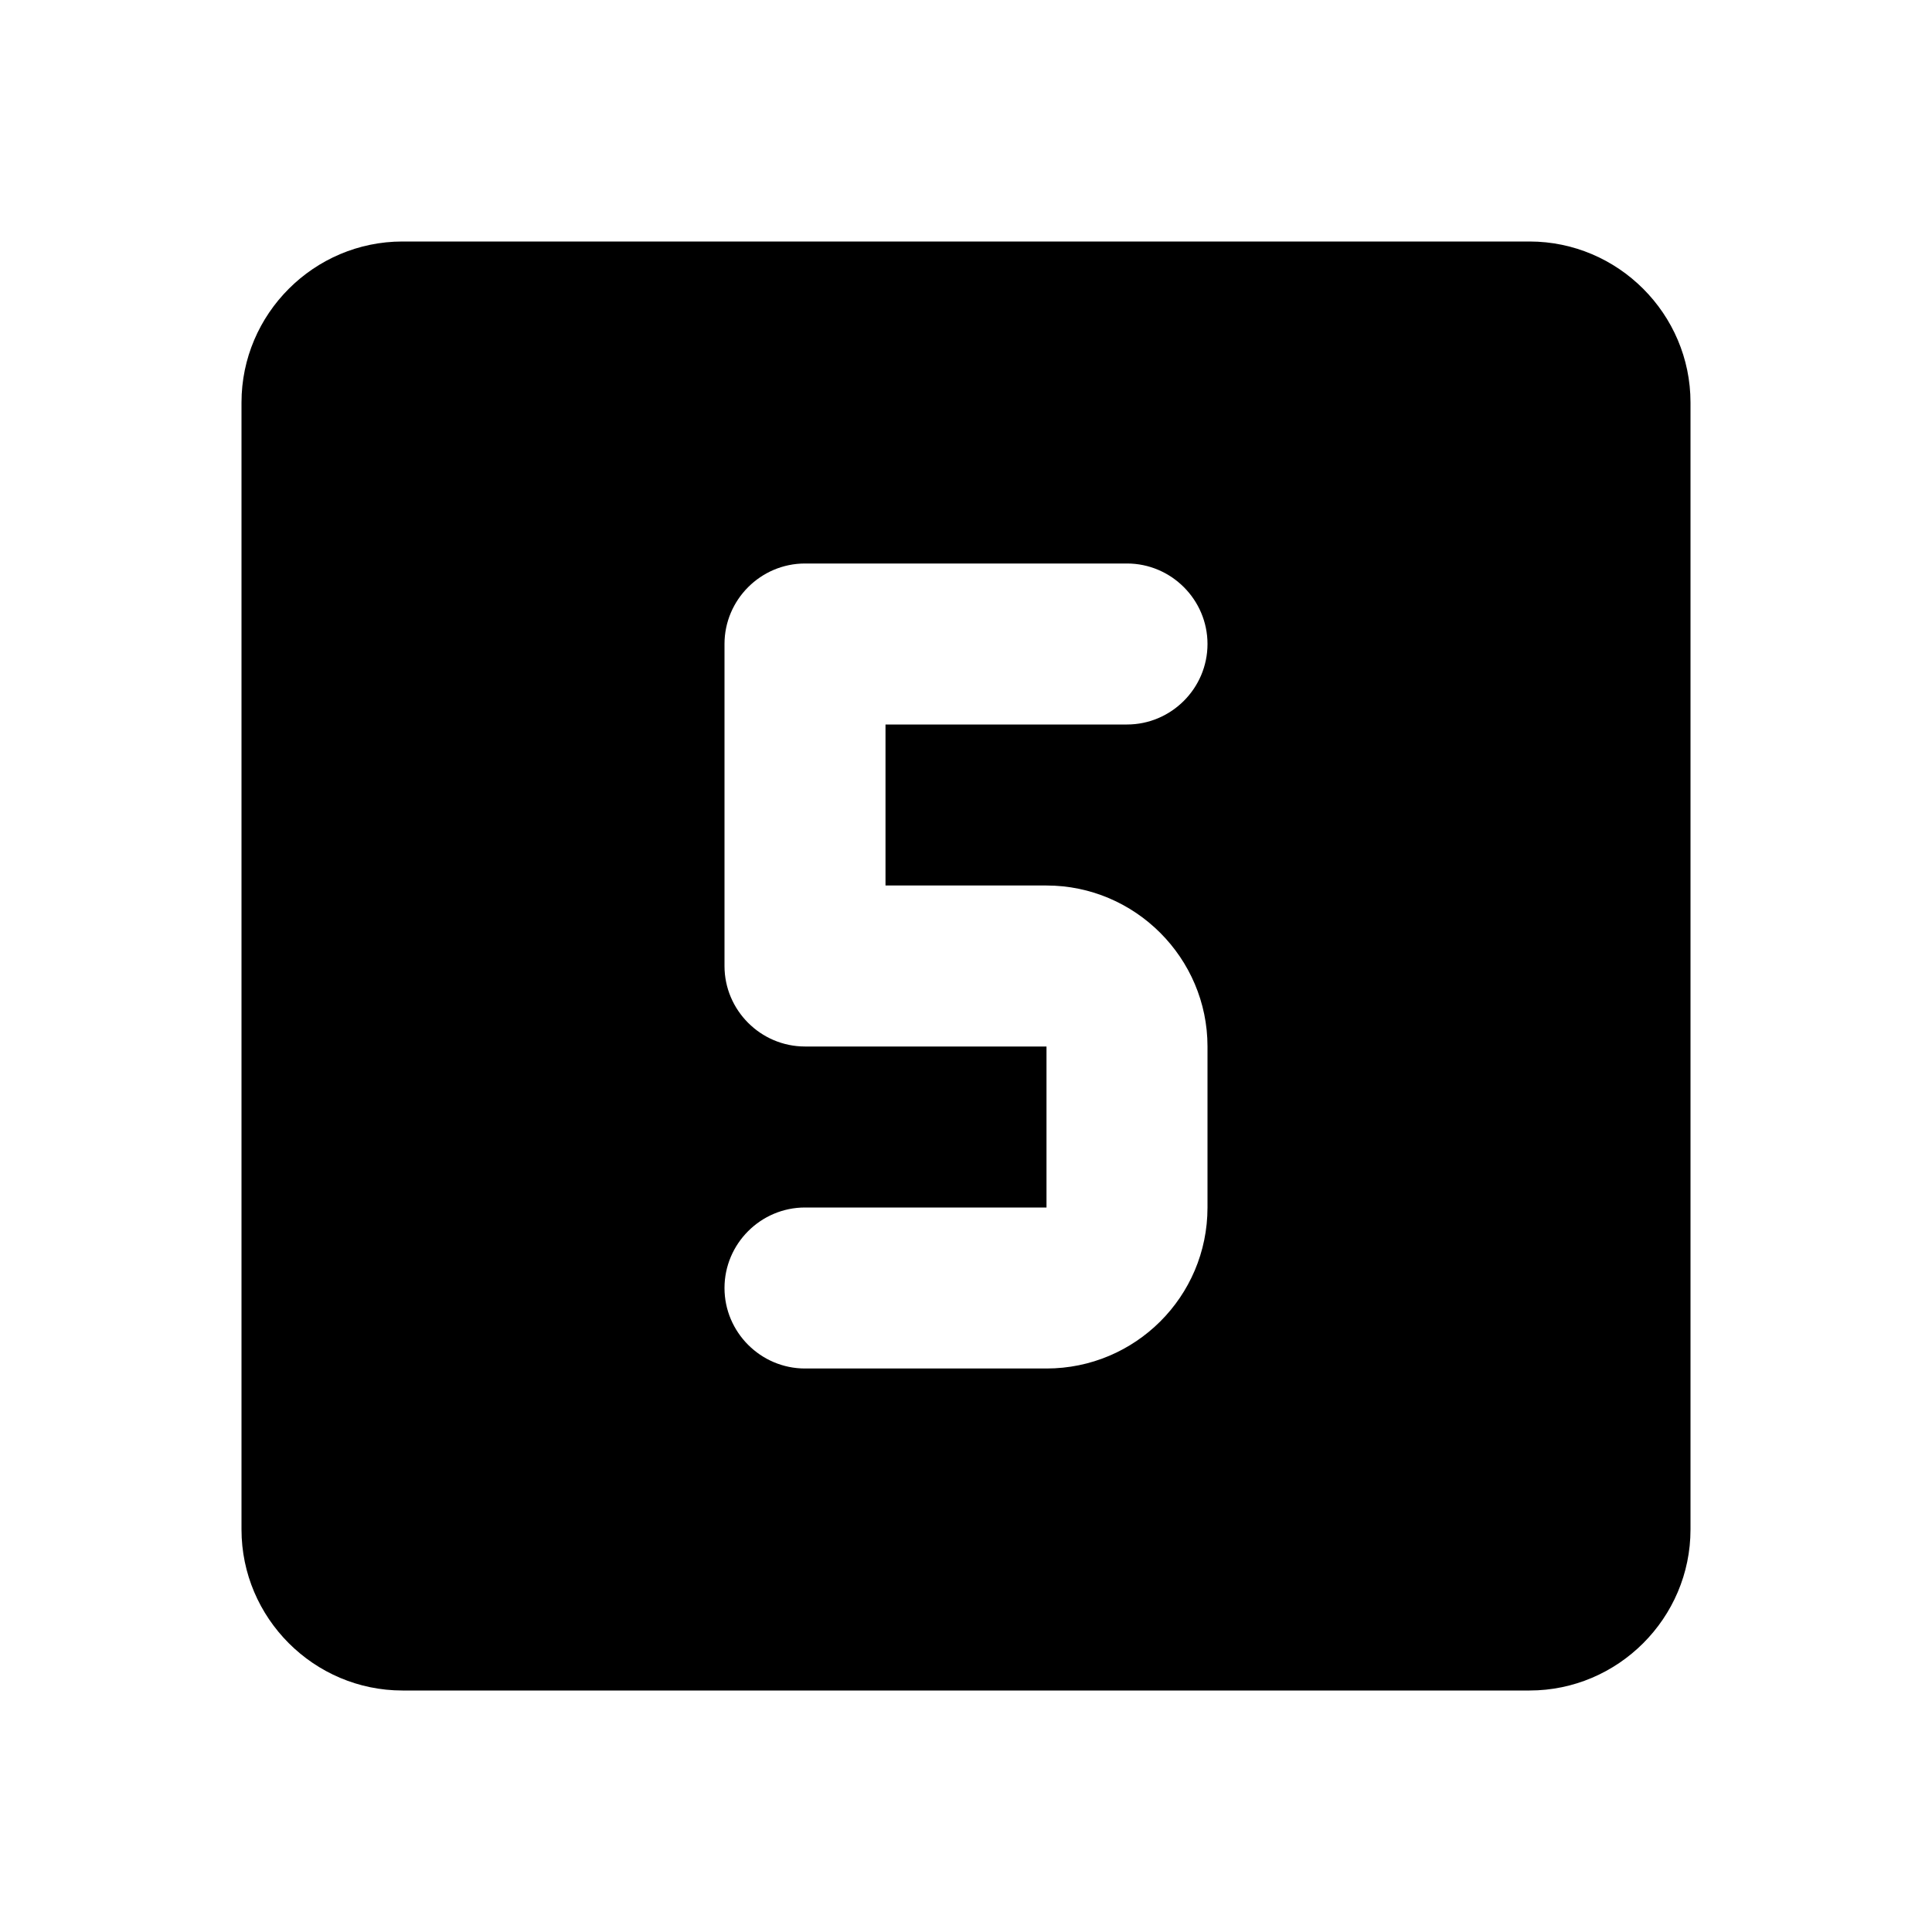
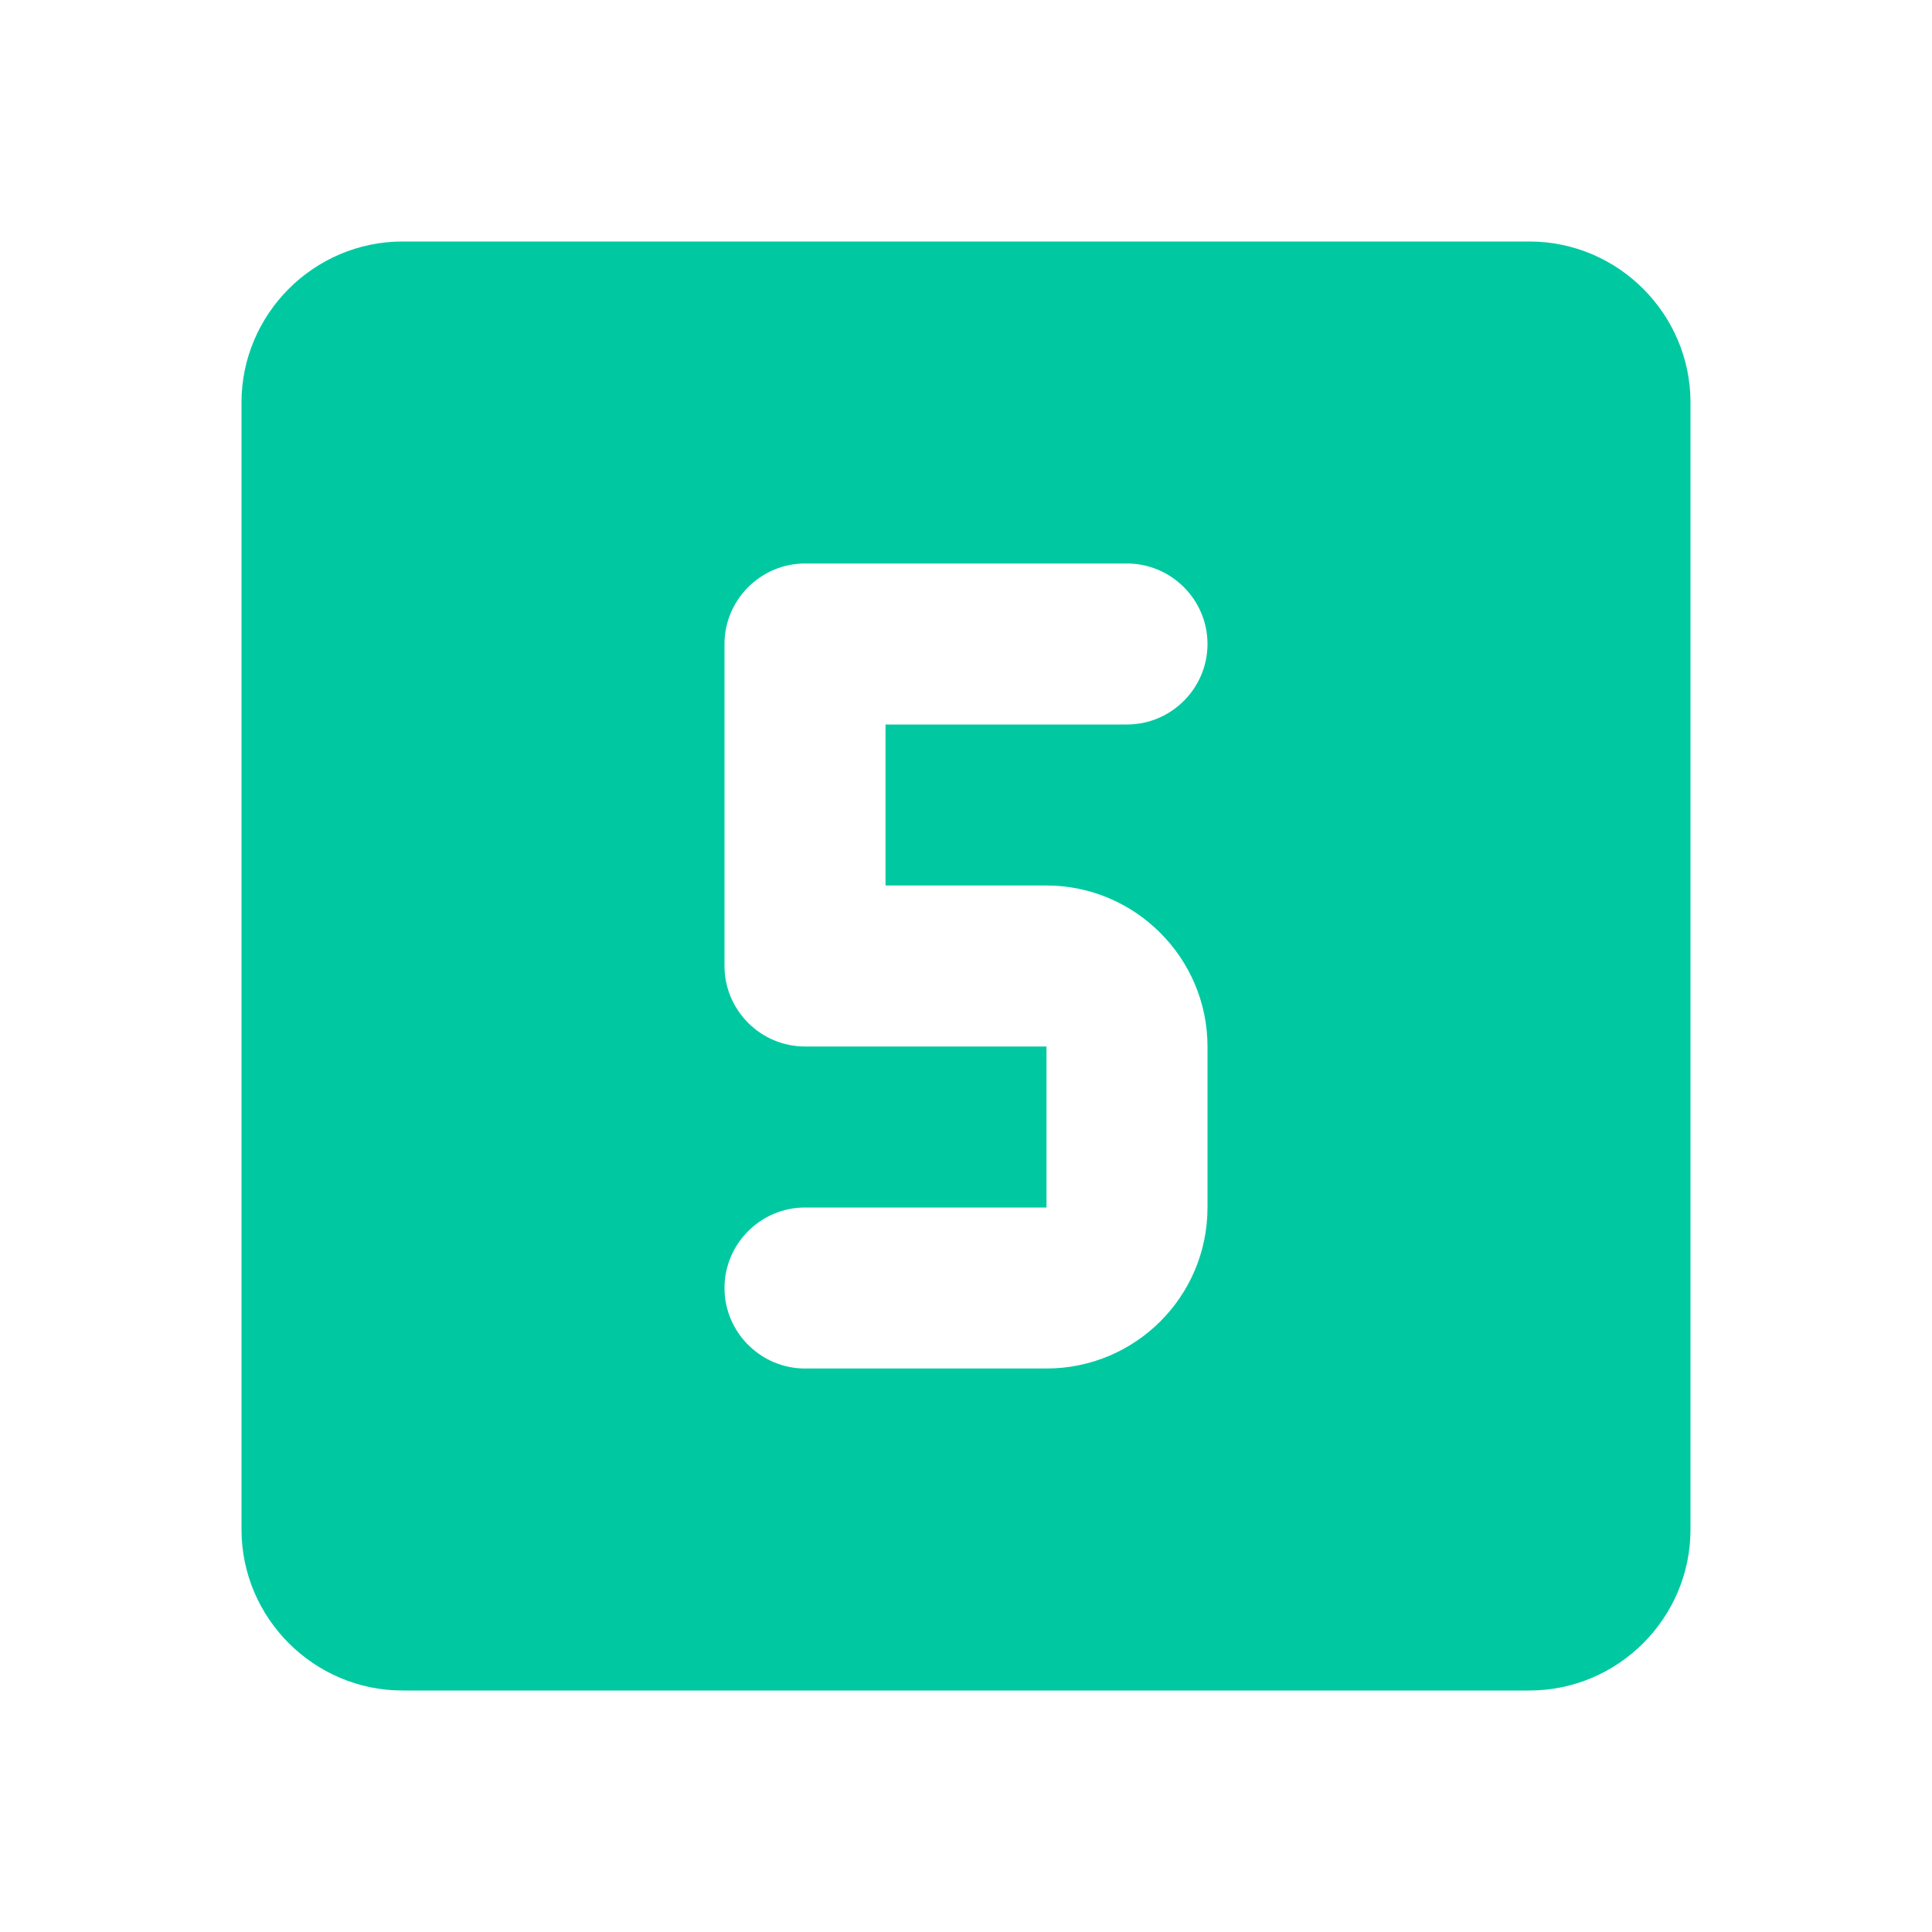
<svg xmlns="http://www.w3.org/2000/svg" enable-background="new 0 0 24 24" height="24" viewBox="0 0 24 24" width="24">
  <g>
    <rect fill="none" height="24" width="24" />
  </g>
  <g>
    <g>
      <g>
-         <path d="M19,3H5C3.9,3,3,3.9,3,5v14c0,1.1,0.9,2,2,2h14c1.1,0,2-0.9,2-2V5C21,3.9,20.1,3,19,3z M14,9h-3v2h2c1.1,0,2,0.9,2,2v2 c0,1.11-0.9,2-2,2h-3c-0.55,0-1-0.45-1-1l0,0c0-0.55,0.45-1,1-1h3v-2h-3c-0.55,0-1-0.45-1-1V8c0-0.55,0.45-1,1-1h4 c0.55,0,1,0.45,1,1l0,0C15,8.55,14.55,9,14,9z" />
+         <path fill="rgb(0, 201, 162)" d="M19,3H5C3.9,3,3,3.9,3,5v14c0,1.1,0.9,2,2,2h14c1.1,0,2-0.9,2-2V5C21,3.9,20.1,3,19,3z M14,9h-3v2h2c1.1,0,2,0.9,2,2v2 c0,1.11-0.9,2-2,2h-3c-0.55,0-1-0.45-1-1l0,0c0-0.55,0.45-1,1-1h3v-2h-3c-0.55,0-1-0.45-1-1V8c0-0.55,0.45-1,1-1h4 c0.55,0,1,0.45,1,1l0,0C15,8.55,14.55,9,14,9z" />
      </g>
    </g>
  </g>
</svg>
